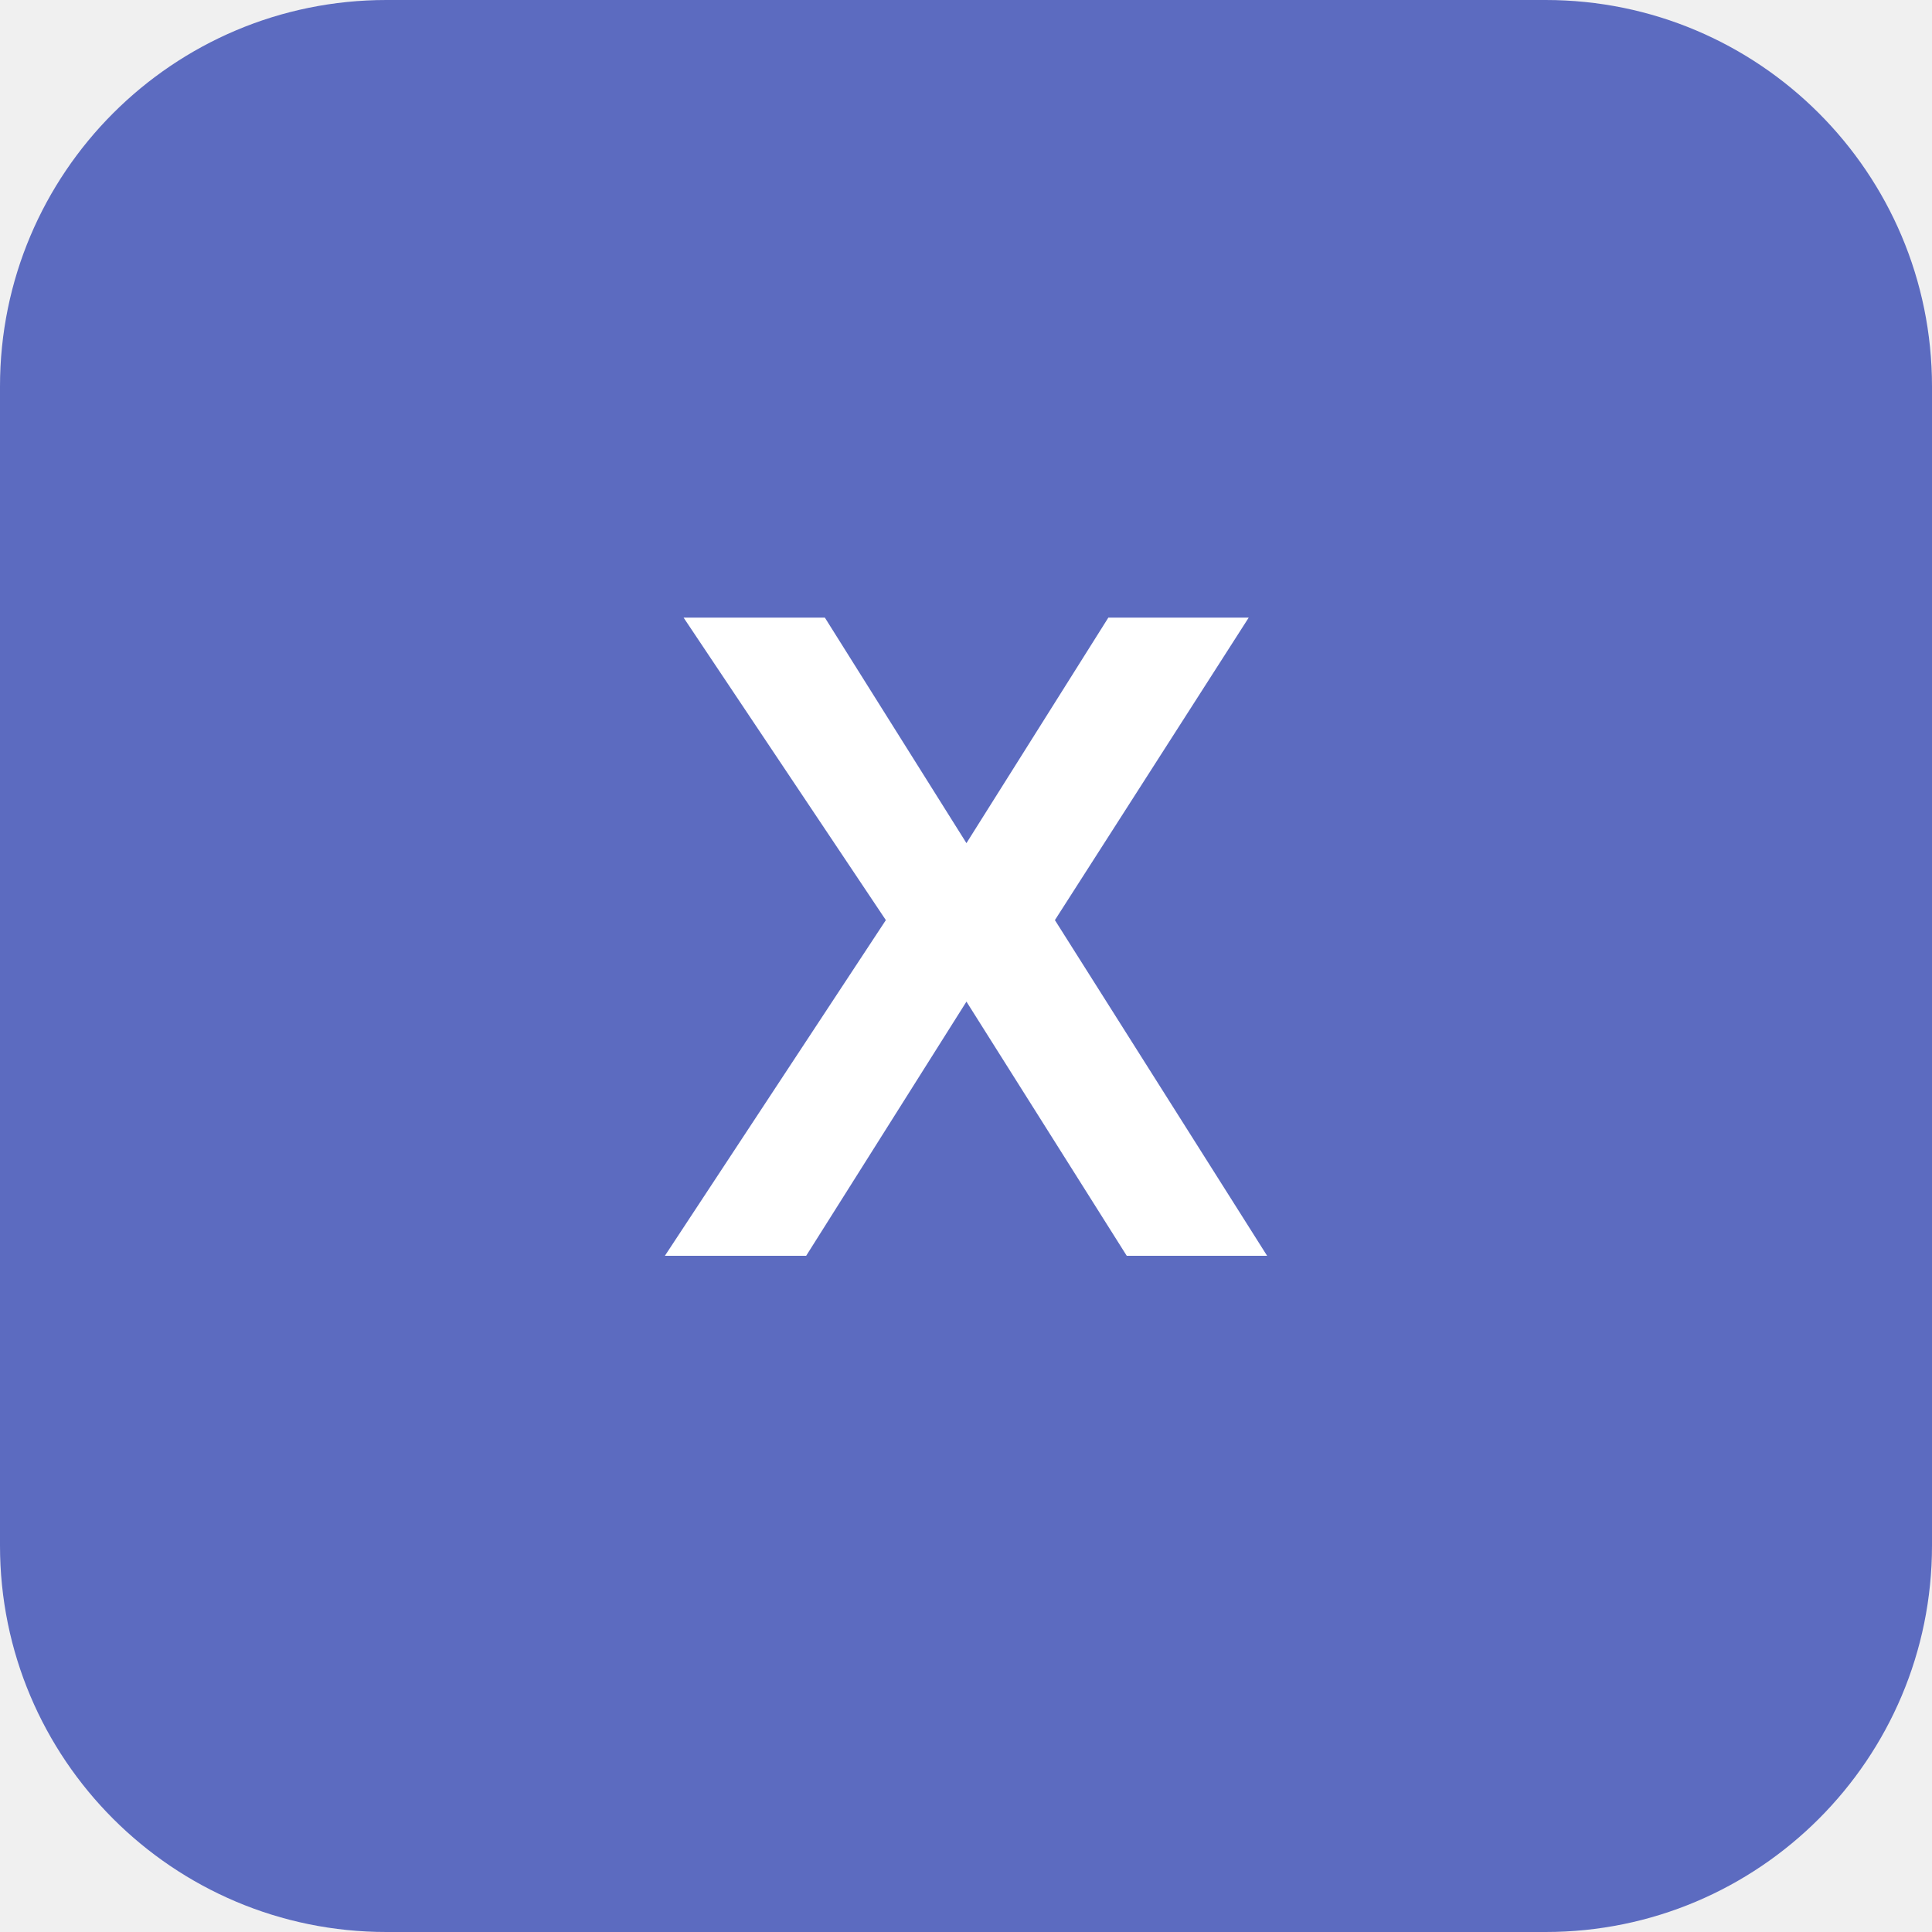
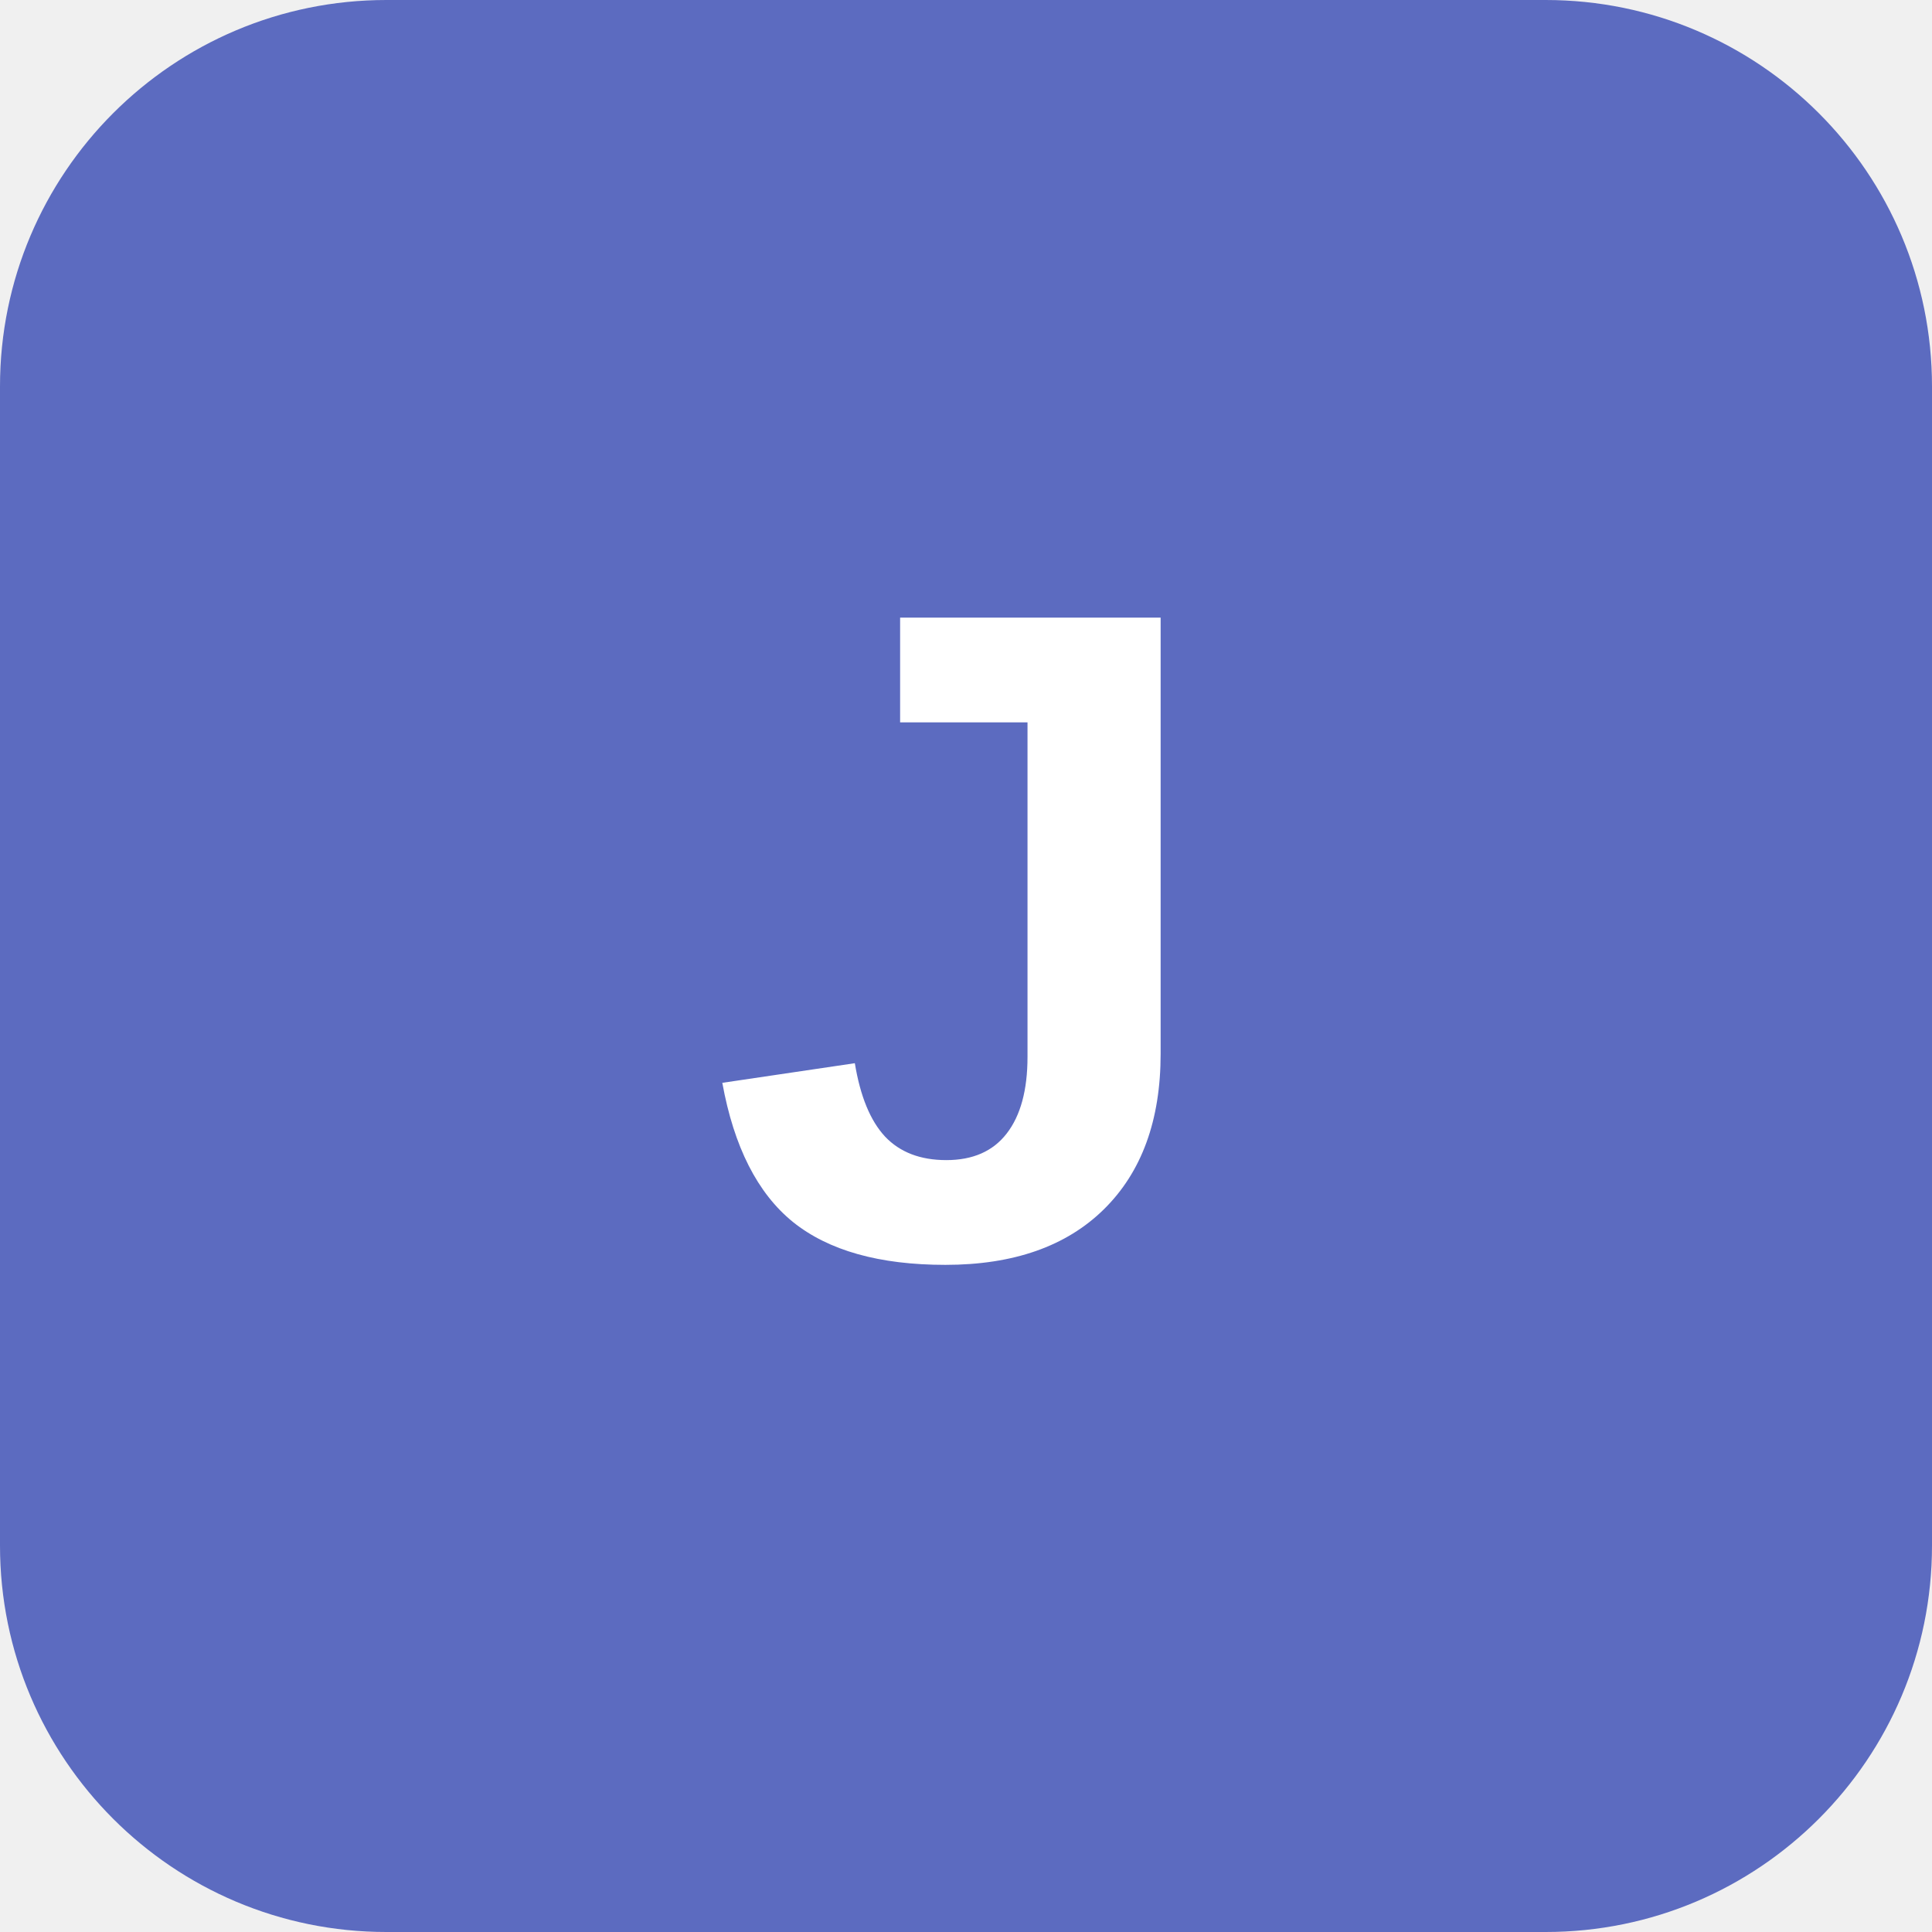
<svg xmlns="http://www.w3.org/2000/svg" viewBox="0 0 100 100">
  <rect width="100" height="100" rx="20" fill="#5c6bc0" />
-   <text x="50" y="65" font-family="Arial,sans-serif" font-size="48" font-weight="bold" fill="white" text-anchor="middle">X</text>
+   <text x="50" y="65" font-family="Arial,sans-serif" font-size="48" font-weight="bold" fill="white" text-anchor="middle">J</text>
</svg>
